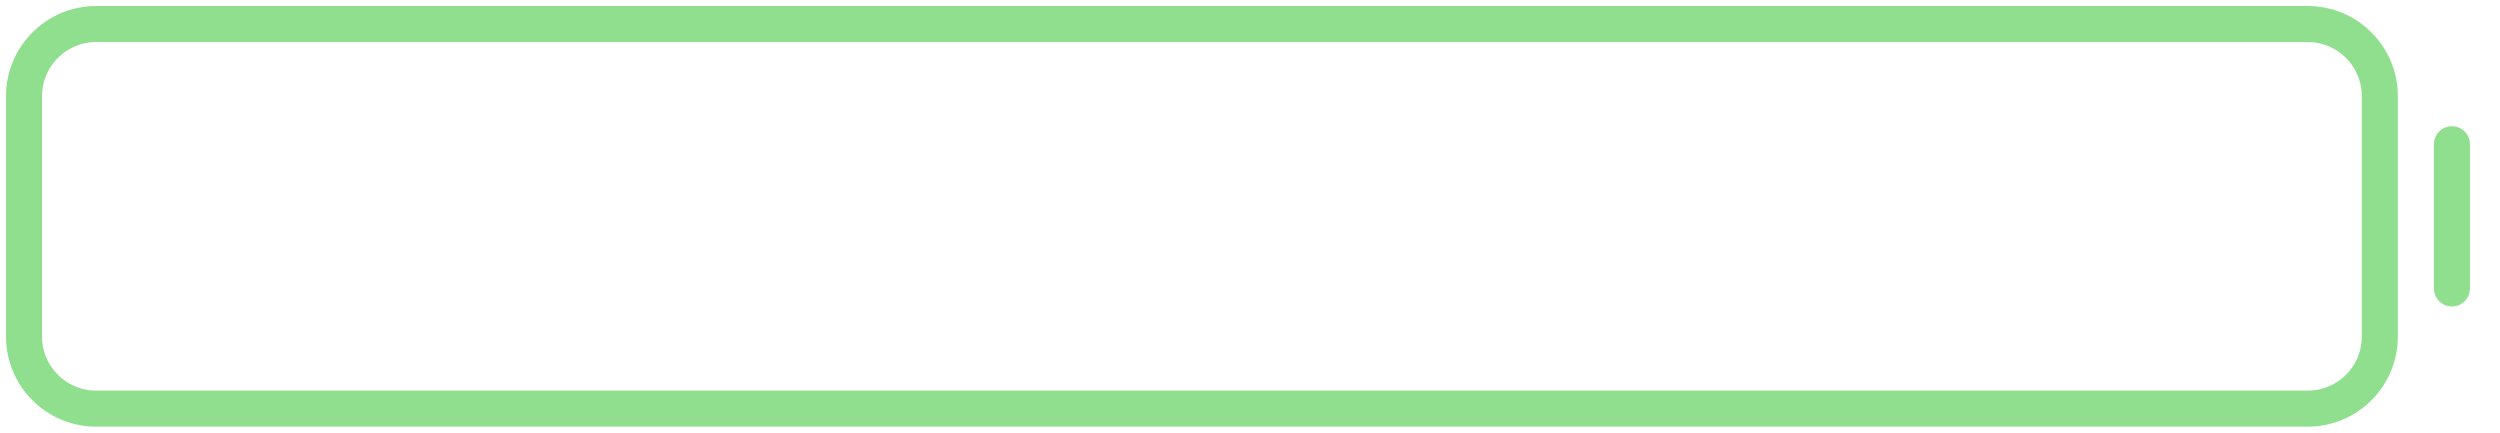
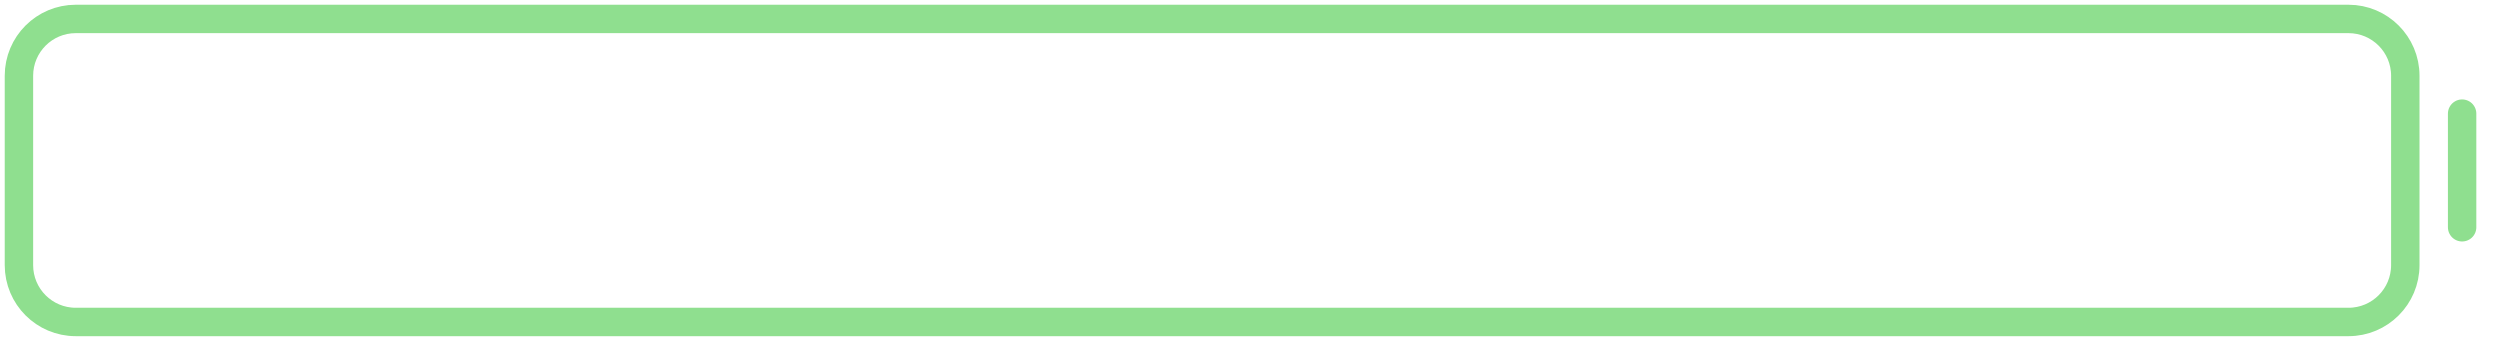
- <svg xmlns="http://www.w3.org/2000/svg" width="104" height="18" viewBox="0 0 104 18" fill="none" stroke="#8fdf8f" stroke-width="1.5" stroke-linecap="round" stroke-linejoin="round">
-   <rect x="1" y="1" width="98" height="16" rx="3" />
-   <path d="M102 6v6" />
+ <svg xmlns="http://www.w3.org/2000/svg" width="132" height="18" viewBox="0 0 132 18" fill="none" stroke="#8fdf8f" stroke-width="1.5" stroke-linecap="round" stroke-linejoin="round">
+   <rect x="1" y="1" width="126" height="16" rx="3" />
+   <path d="M130 6v6" />
</svg>
